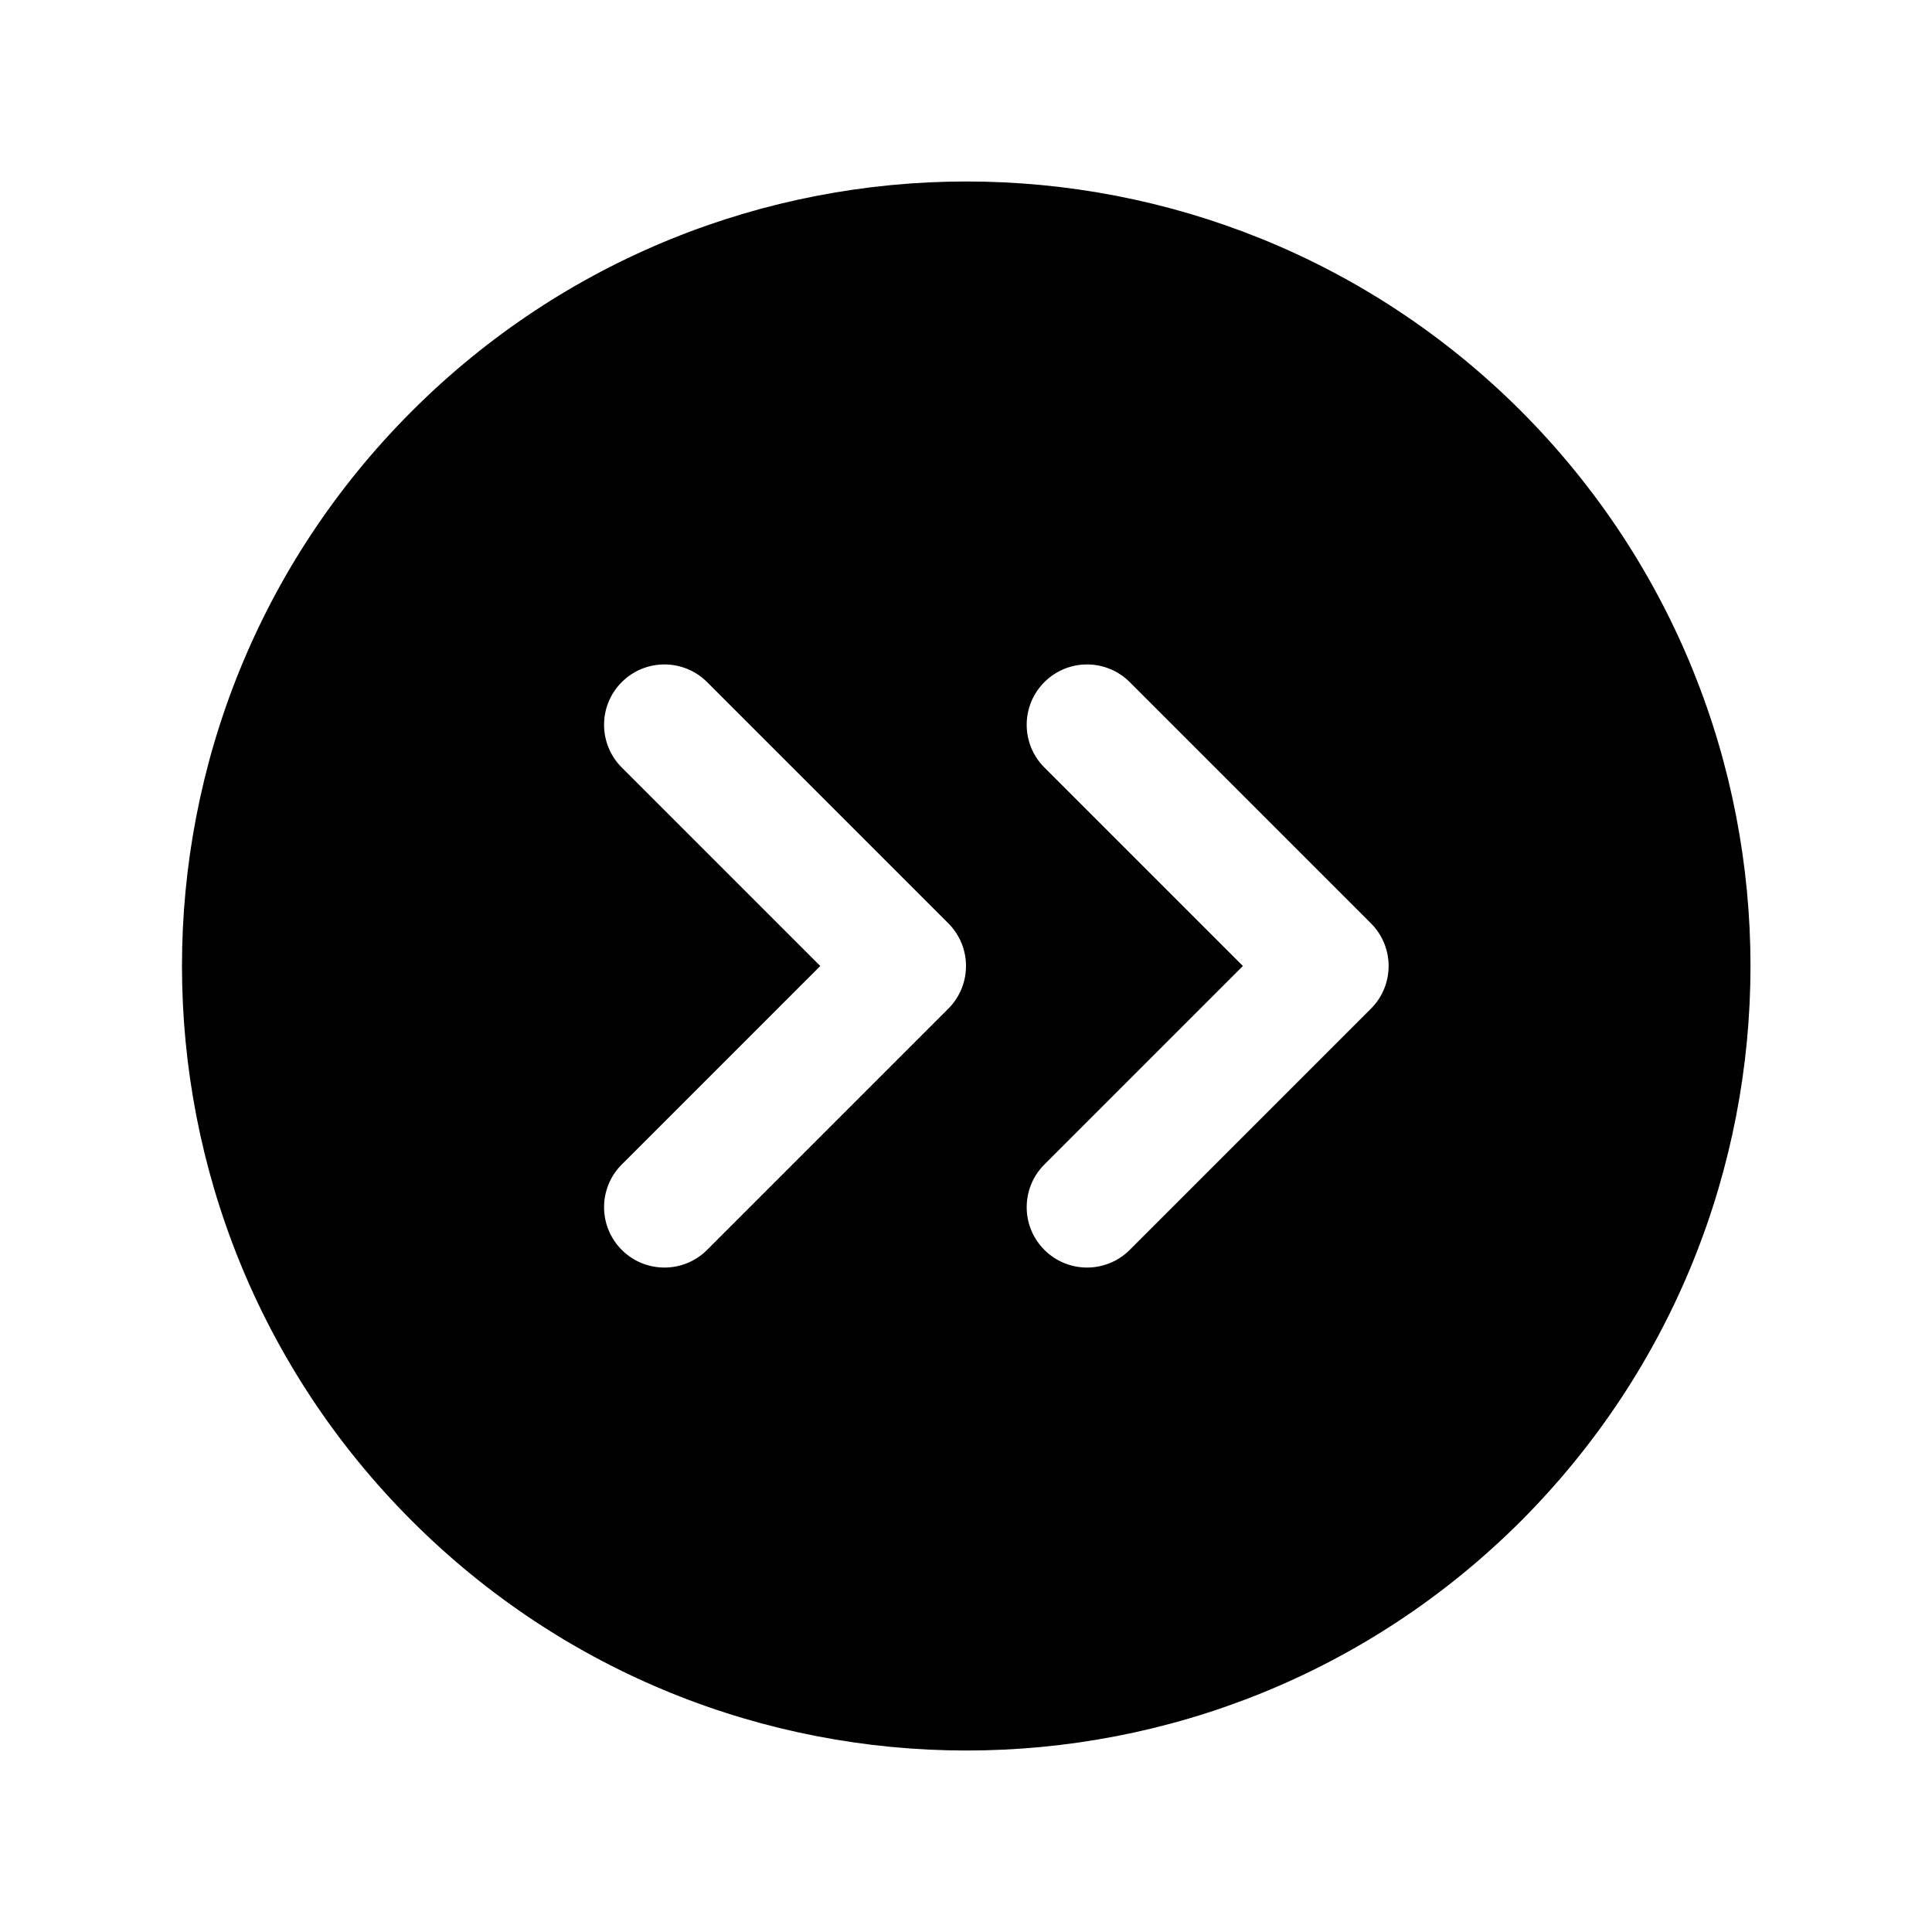
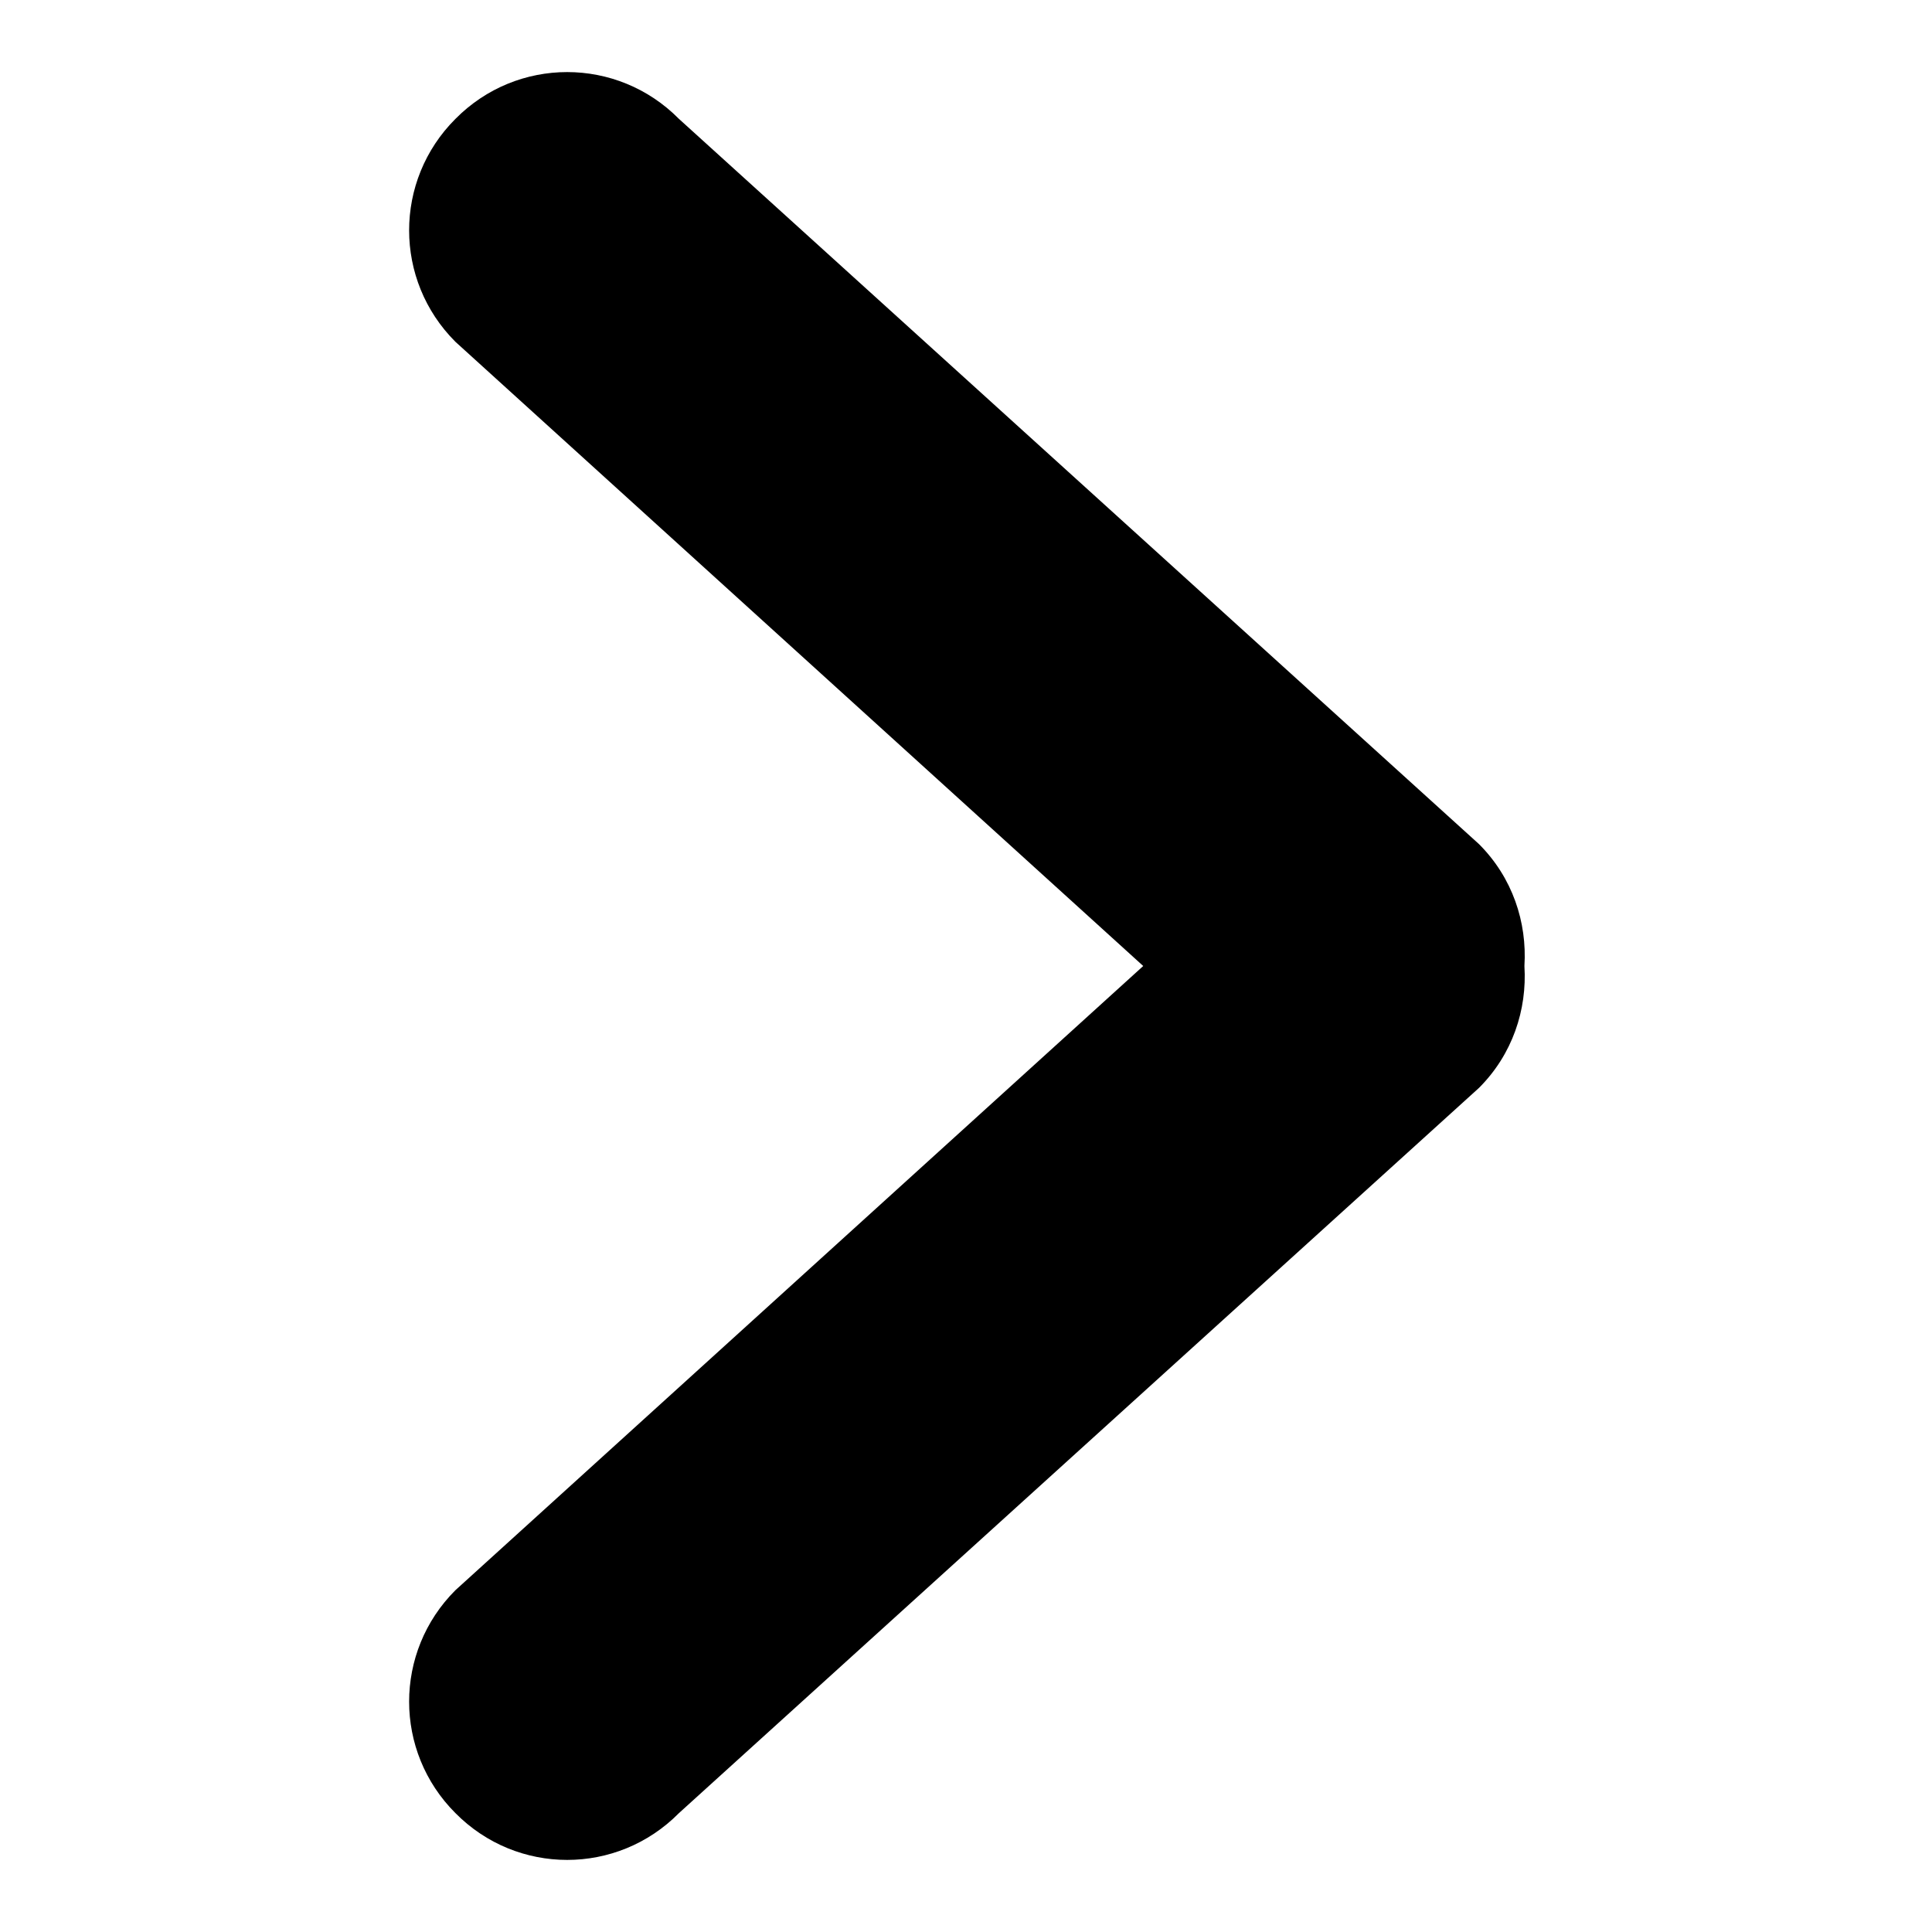
- <svg xmlns="http://www.w3.org/2000/svg" fill="#000000" width="800px" height="800px" viewBox="0 0 256 256" id="Flat">
-   <path d="M201.539,54.461a103.953,103.953,0,1,0,0,147.078A104.123,104.123,0,0,0,201.539,54.461Zm-75.883,79.195-32,32a7.999,7.999,0,0,1-11.312-11.312L108.688,128,82.344,101.656a7.999,7.999,0,0,1,11.312-11.312l32,32A7.997,7.997,0,0,1,125.656,133.656Zm56,0-32,32a7.999,7.999,0,0,1-11.312-11.312L164.688,128l-26.344-26.344a7.999,7.999,0,0,1,11.312-11.312l32,32A7.997,7.997,0,0,1,181.656,133.656Z" />
+ <svg xmlns="http://www.w3.org/2000/svg" width="800px" height="800px" viewBox="-5.5 0 26 26" version="1.1">
+   <defs>
+ 
+ </defs>
+   <g id="Page-1" stroke="none" stroke-width="1" fill="none" fill-rule="evenodd">
+     <g id="Icon-Set-Filled" transform="translate(-474, -1196)" fill="#000000">
+       <path d="M488.404,1207.36 L477.637,1197.6 C476.806,1196.76 475.459,1196.76 474.629,1197.6 C473.798,1198.43 473.798,1199.77 474.629,1200.6 L483.885,1209 L474.629,1217.4 C473.798,1218.23 473.798,1219.57 474.629,1220.4 C475.459,1221.24 476.806,1221.24 477.637,1220.4 L488.404,1210.64 C488.854,1210.19 489.052,1209.59 489.015,1209 C489.052,1208.41 488.854,1207.81 488.404,1207.36" id="chevron-right">
+ 
+ </path>
+     </g>
+   </g>
</svg>
